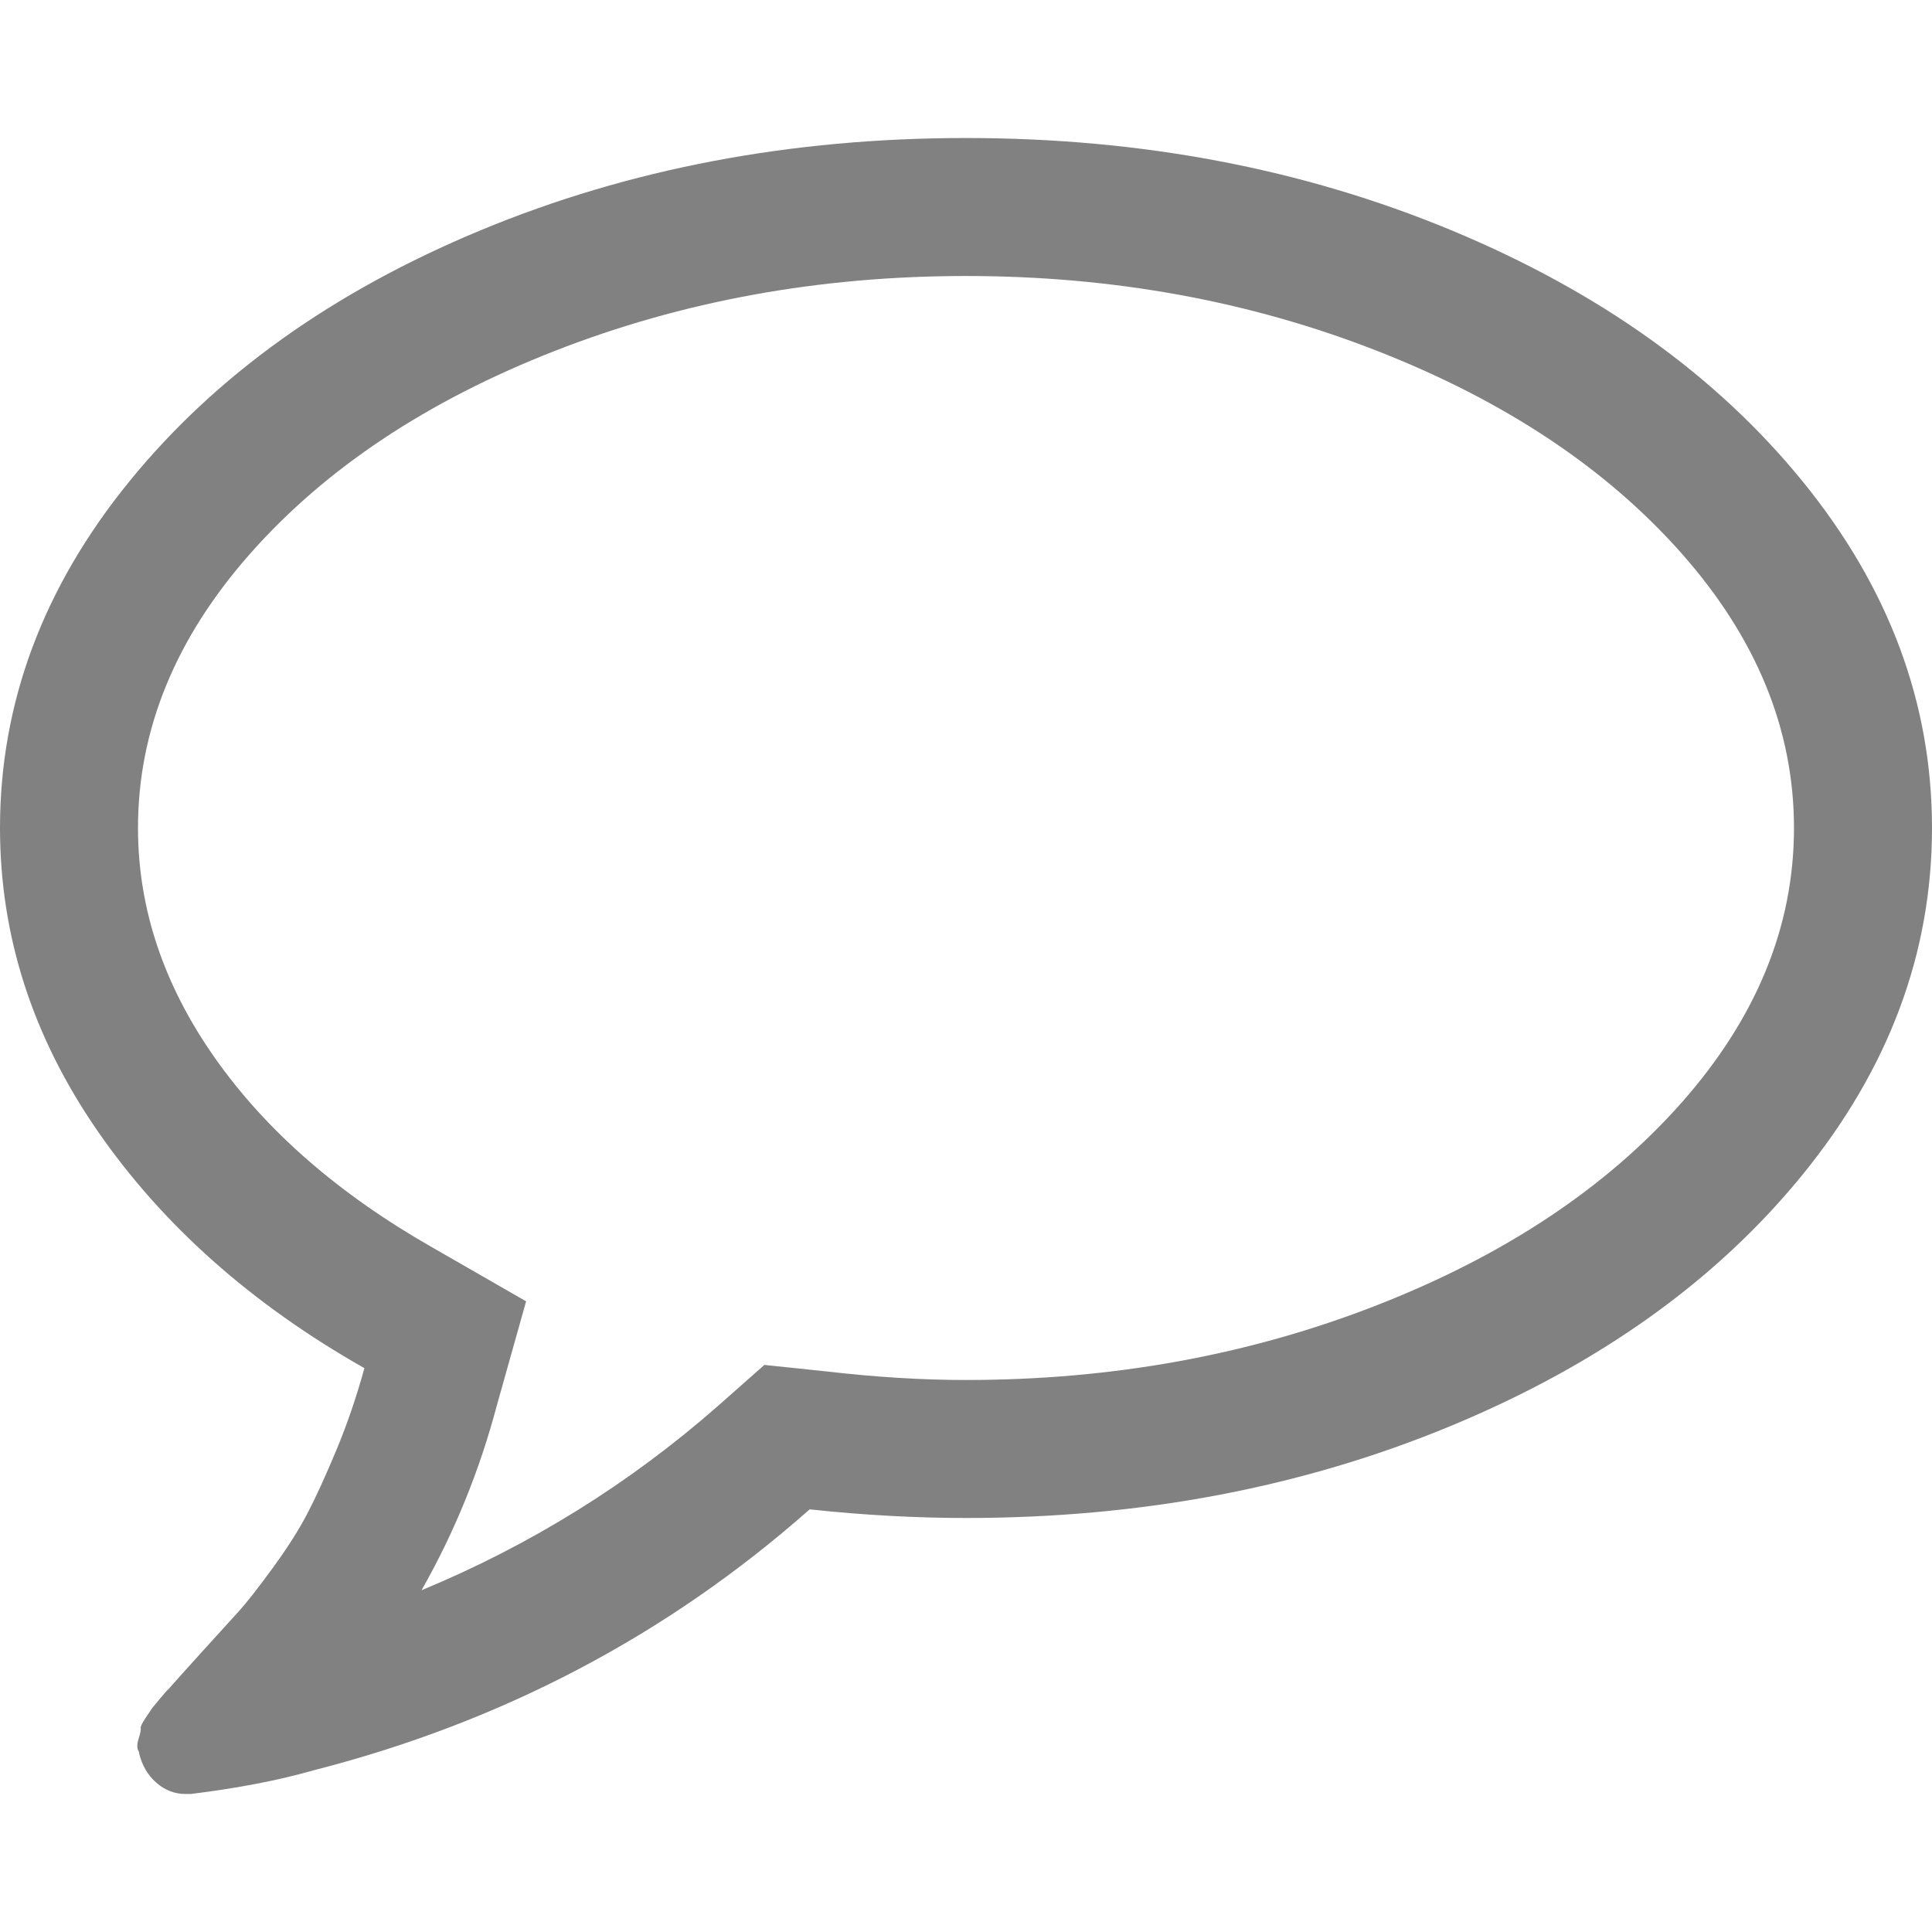
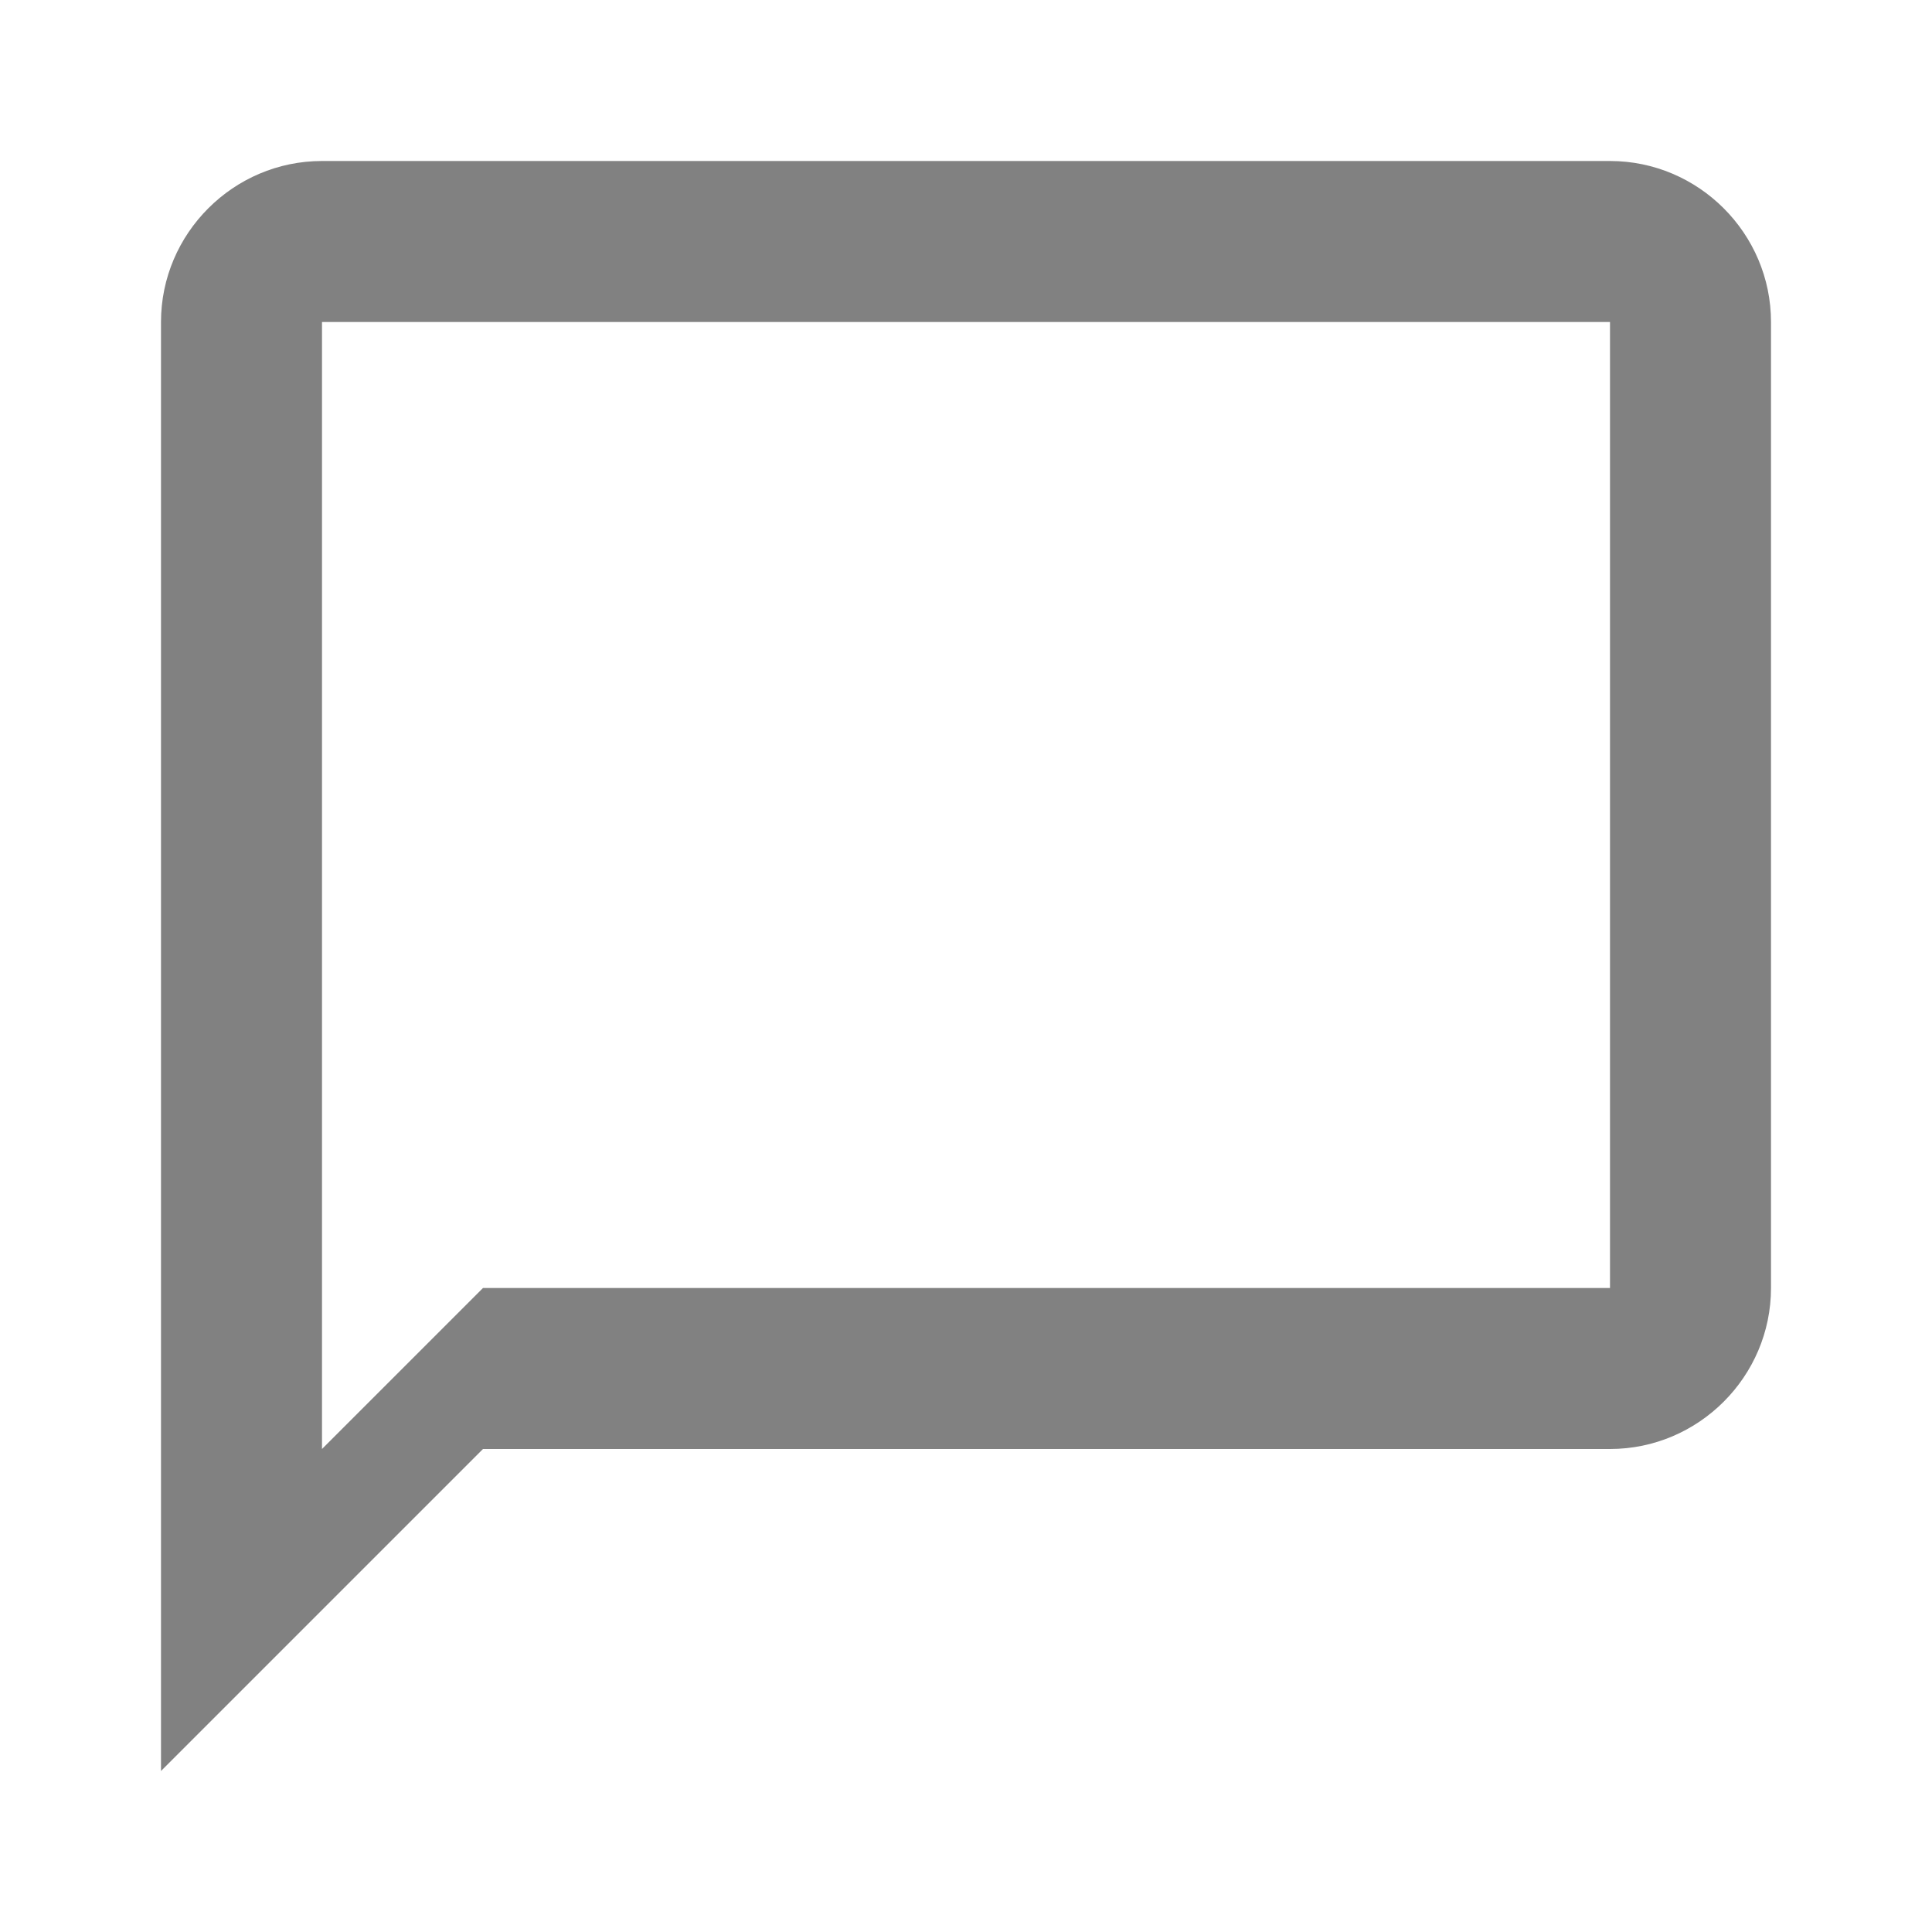
- <svg xmlns="http://www.w3.org/2000/svg" version="1.1" id="Capa_1" x="0px" y="0px" width="19px" height="19px" viewBox="0 0 511.626 511.627" style="enable-background:new 0 0 511.626 511.627;" xml:space="preserve">
-   <g>
-     <path d="M477.364,127.481c-22.839-28.072-53.864-50.248-93.072-66.522c-39.208-16.274-82.036-24.41-128.479-24.41   c-46.442,0-89.269,8.136-128.478,24.41c-39.209,16.274-70.233,38.446-93.074,66.522C11.419,155.555,0,186.15,0,219.269   c0,28.549,8.61,55.299,25.837,80.232c17.227,24.934,40.778,45.874,70.664,62.813c-2.096,7.611-4.57,14.842-7.426,21.7   c-2.855,6.851-5.424,12.467-7.708,16.847c-2.286,4.374-5.376,9.23-9.281,14.555c-3.899,5.332-6.849,9.093-8.848,11.283   c-1.997,2.19-5.28,5.801-9.851,10.848c-4.565,5.041-7.517,8.33-8.848,9.853c-0.193,0.097-0.953,0.948-2.285,2.574   c-1.331,1.615-1.999,2.419-1.999,2.419l-1.713,2.57c-0.953,1.42-1.381,2.327-1.287,2.703c0.096,0.384-0.094,1.335-0.57,2.854   c-0.477,1.526-0.428,2.669,0.142,3.429v0.287c0.762,3.234,2.283,5.853,4.567,7.851c2.284,1.992,4.858,2.991,7.71,2.991h1.429   c12.375-1.526,23.223-3.613,32.548-6.279c49.87-12.751,93.649-35.782,131.334-69.094c14.274,1.523,28.074,2.283,41.396,2.283   c46.442,0,89.271-8.135,128.479-24.414c39.208-16.276,70.233-38.444,93.072-66.517c22.843-28.072,34.263-58.67,34.263-91.789   C511.626,186.154,500.207,155.555,477.364,127.481z M445.244,292.075c-19.896,22.456-46.733,40.303-80.517,53.529   c-33.784,13.223-70.093,19.842-108.921,19.842c-11.609,0-23.98-0.76-37.113-2.286l-16.274-1.708l-12.277,10.852   c-23.408,20.558-49.582,36.829-78.513,48.821c8.754-15.414,15.416-31.785,19.986-49.102l7.708-27.412l-24.838-14.27   c-24.744-14.093-43.918-30.793-57.53-50.114c-13.61-19.315-20.412-39.638-20.412-60.954c0-26.077,9.945-50.343,29.834-72.803   c19.895-22.458,46.729-40.303,80.515-53.531c33.786-13.229,70.089-19.849,108.92-19.849c38.828,0,75.13,6.617,108.914,19.845   c33.783,13.229,60.62,31.073,80.517,53.531c19.89,22.46,29.834,46.727,29.834,72.802S465.133,269.615,445.244,292.075z" fill="#818181" />
-   </g>
-   <g>
- </g>
-   <g>
- </g>
-   <g>
- </g>
-   <g>
- </g>
-   <g>
- </g>
-   <g>
- </g>
-   <g>
- </g>
-   <g>
- </g>
-   <g>
- </g>
-   <g>
- </g>
-   <g>
- </g>
-   <g>
- </g>
-   <g>
- </g>
-   <g>
- </g>
-   <g>
- </g>
+ <svg xmlns="http://www.w3.org/2000/svg" fill="#818181" height="21" viewBox="0 0 24 24" width="21">
+   <path d="M0 0h24v24H0V0z" fill="none" />
+   <path d="M20 2H4c-1.1 0-2 .9-2 2v18l4-4h14c1.1 0 2-.9 2-2V4c0-1.1-.9-2-2-2zm0 14H6l-2 2V4h16v12z" />
</svg>
